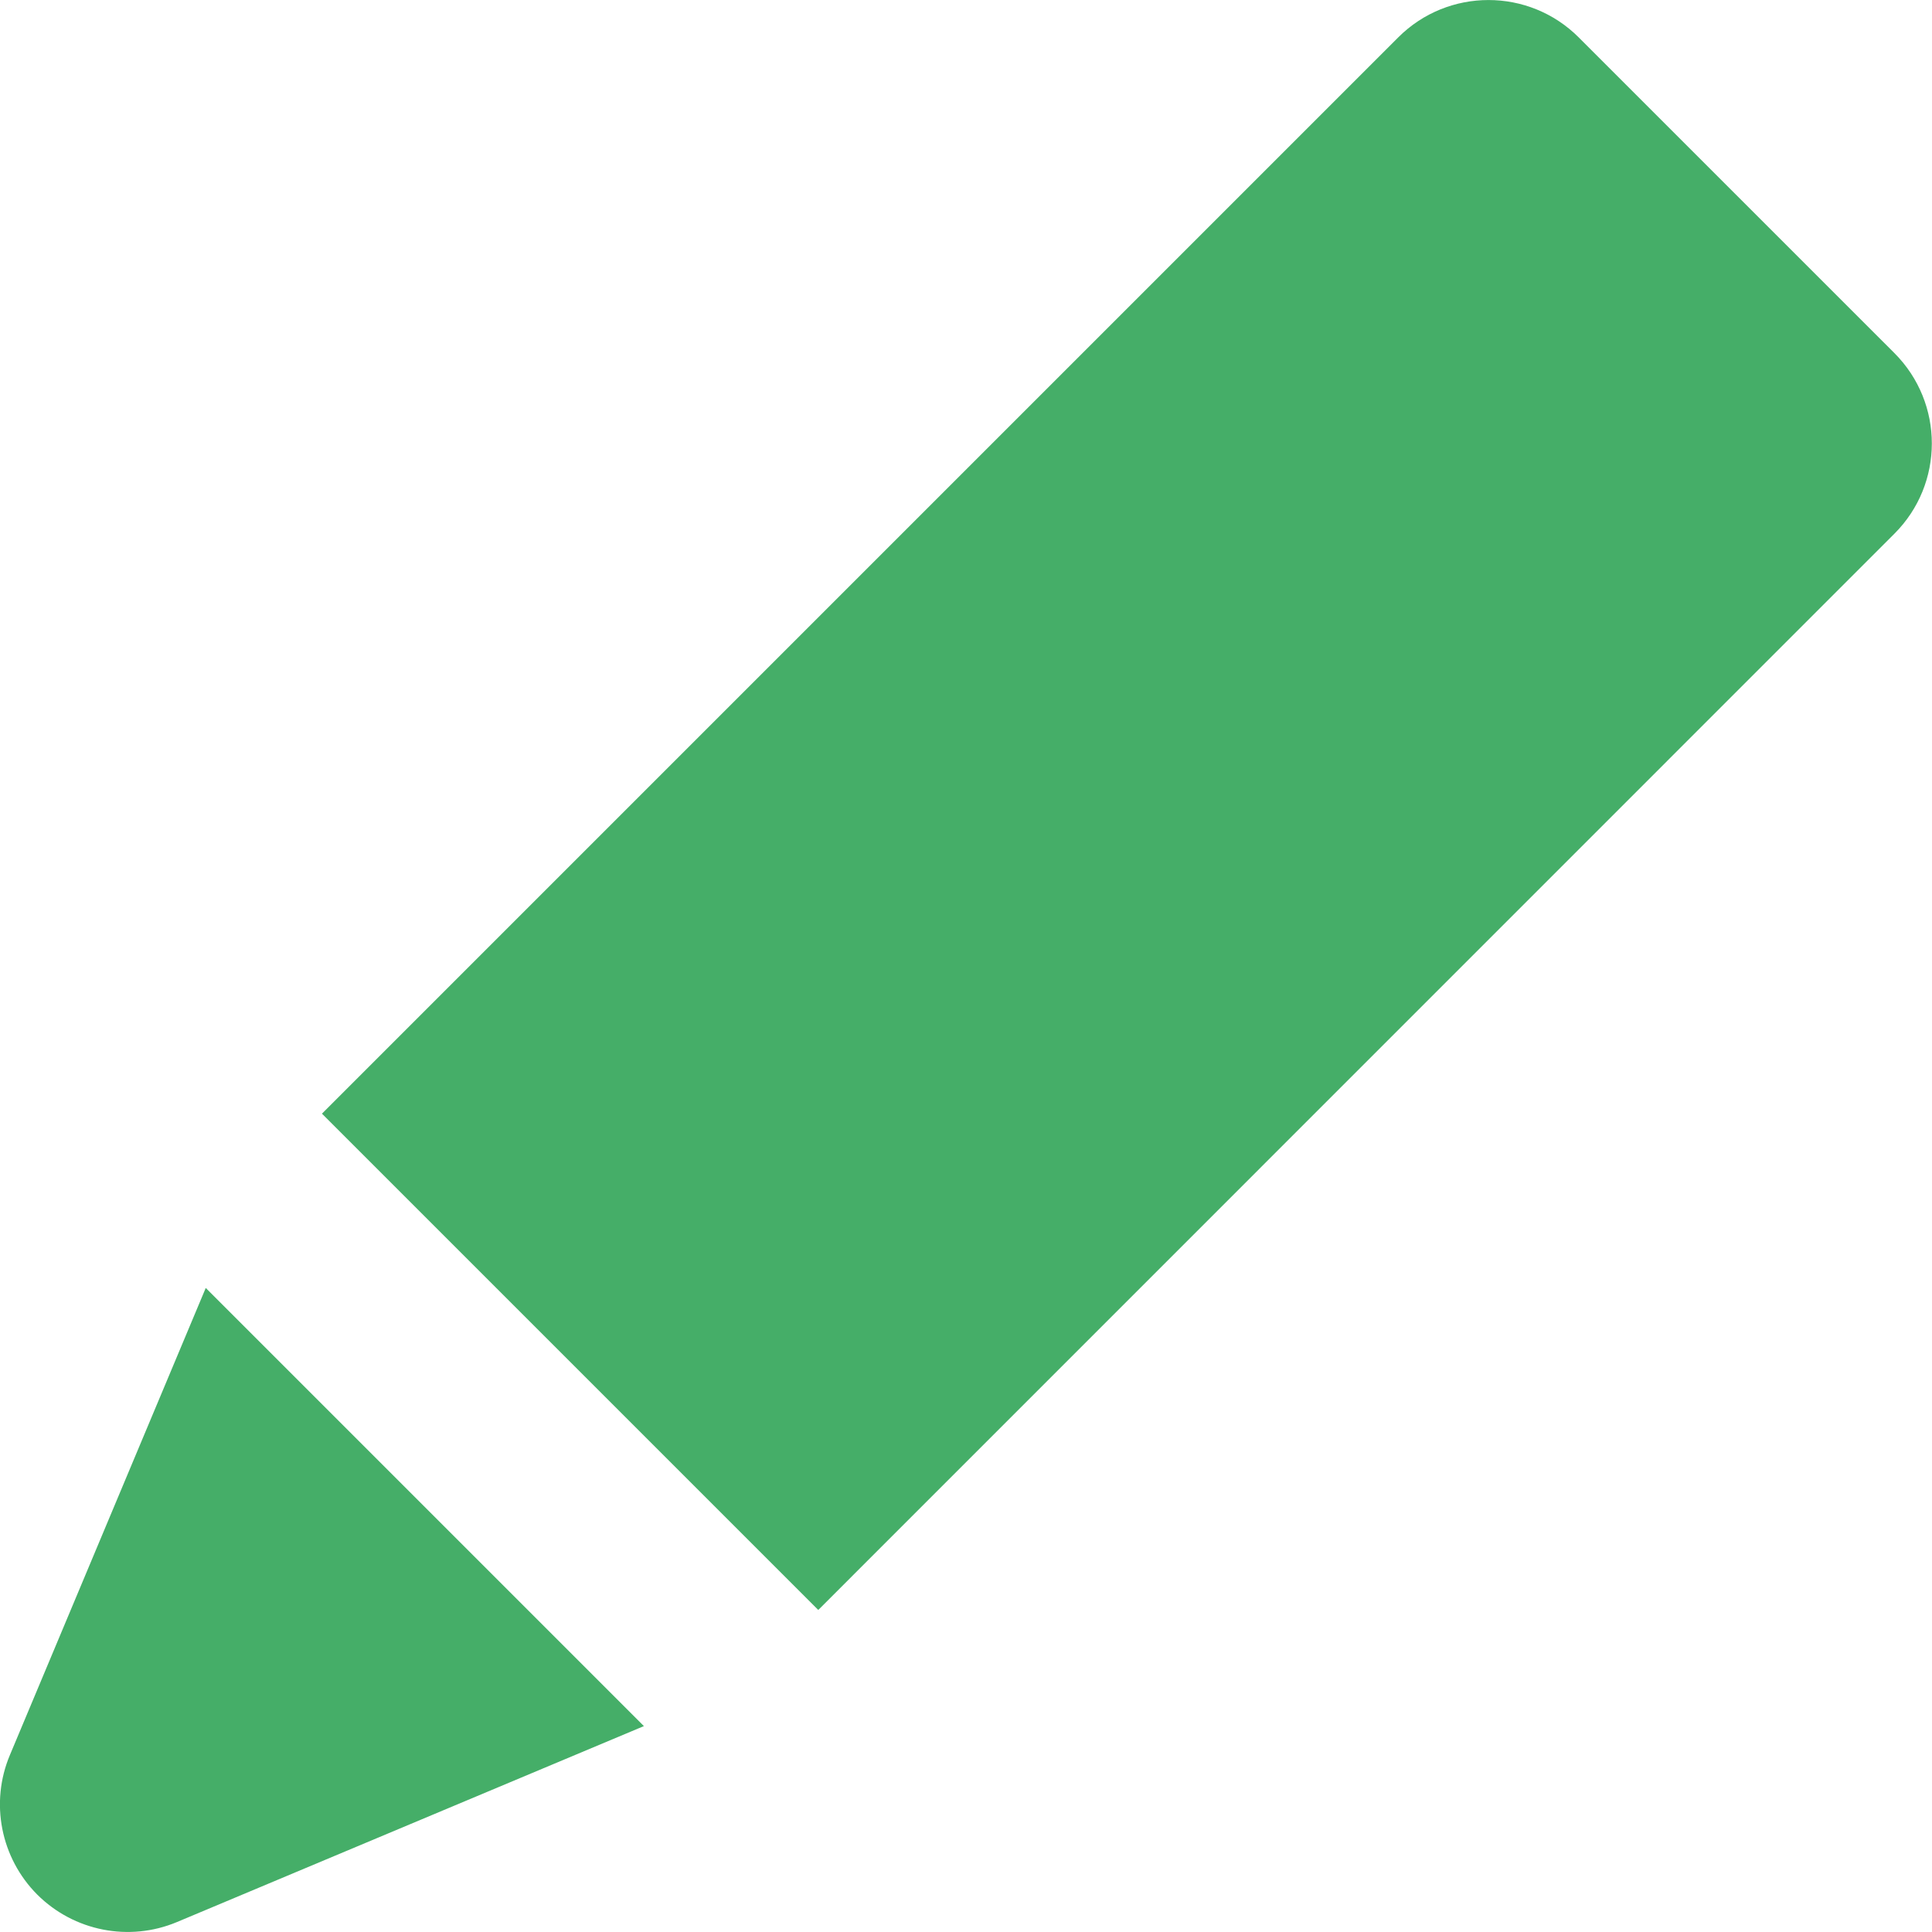
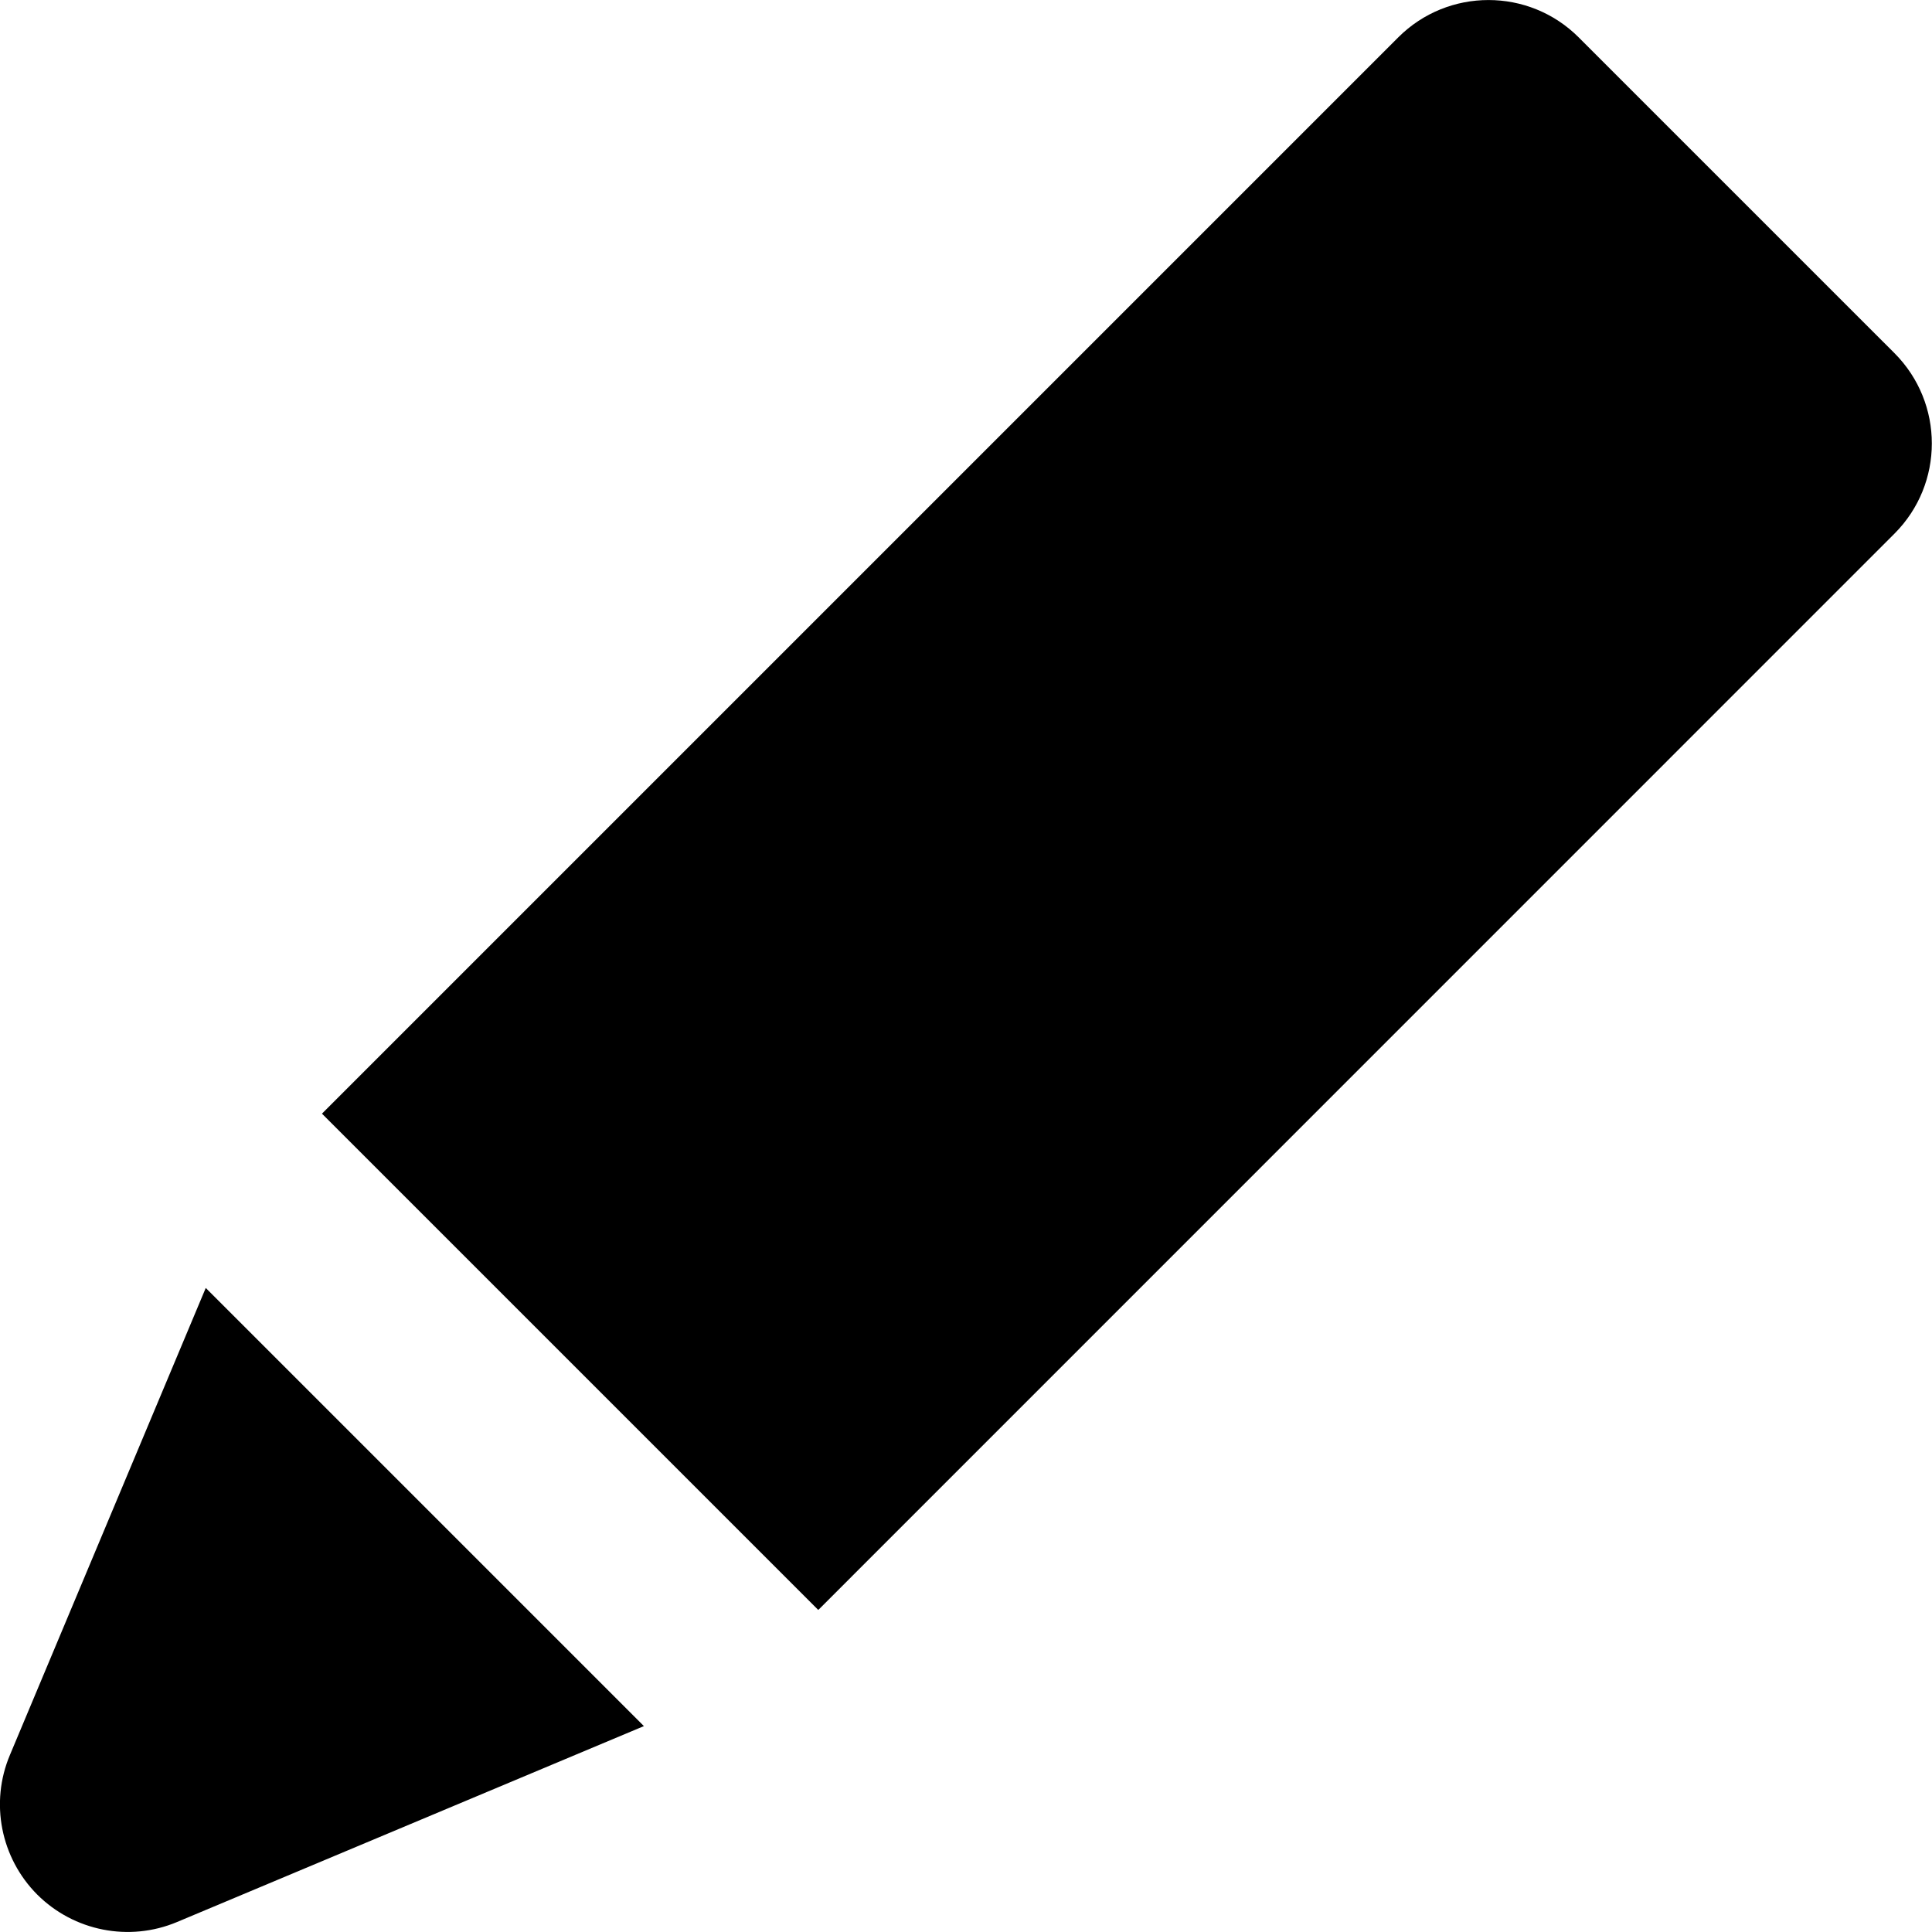
<svg xmlns="http://www.w3.org/2000/svg" width="14px" height="14px">
-   <path fill-rule="evenodd" fill="rgb(69, 174, 104)" d="M13.728,3.867 L5.935,11.661 C5.933,11.663 5.931,11.664 5.929,11.666 L2.333,8.070 C2.335,8.068 2.337,8.066 2.339,8.064 L10.132,0.271 C10.493,-0.090 11.079,-0.090 11.440,0.271 L13.728,2.559 C14.089,2.921 14.089,3.506 13.728,3.867 ZM1.282,13.928 C0.936,14.073 0.536,13.994 0.270,13.729 C0.005,13.463 -0.074,13.063 0.072,12.717 L1.491,9.333 L4.666,12.508 L1.282,13.928 Z" />
+   <path d="M13.728,3.867 L5.935,11.661 C5.933,11.663 5.931,11.664 5.929,11.666 L2.333,8.070 C2.335,8.068 2.337,8.066 2.339,8.064 L10.132,0.271 C10.493,-0.090 11.079,-0.090 11.440,0.271 L13.728,2.559 C14.089,2.921 14.089,3.506 13.728,3.867 ZM1.282,13.928 C0.936,14.073 0.536,13.994 0.270,13.729 C0.005,13.463 -0.074,13.063 0.072,12.717 L1.491,9.333 L4.666,12.508 L1.282,13.928 Z" />
</svg>
